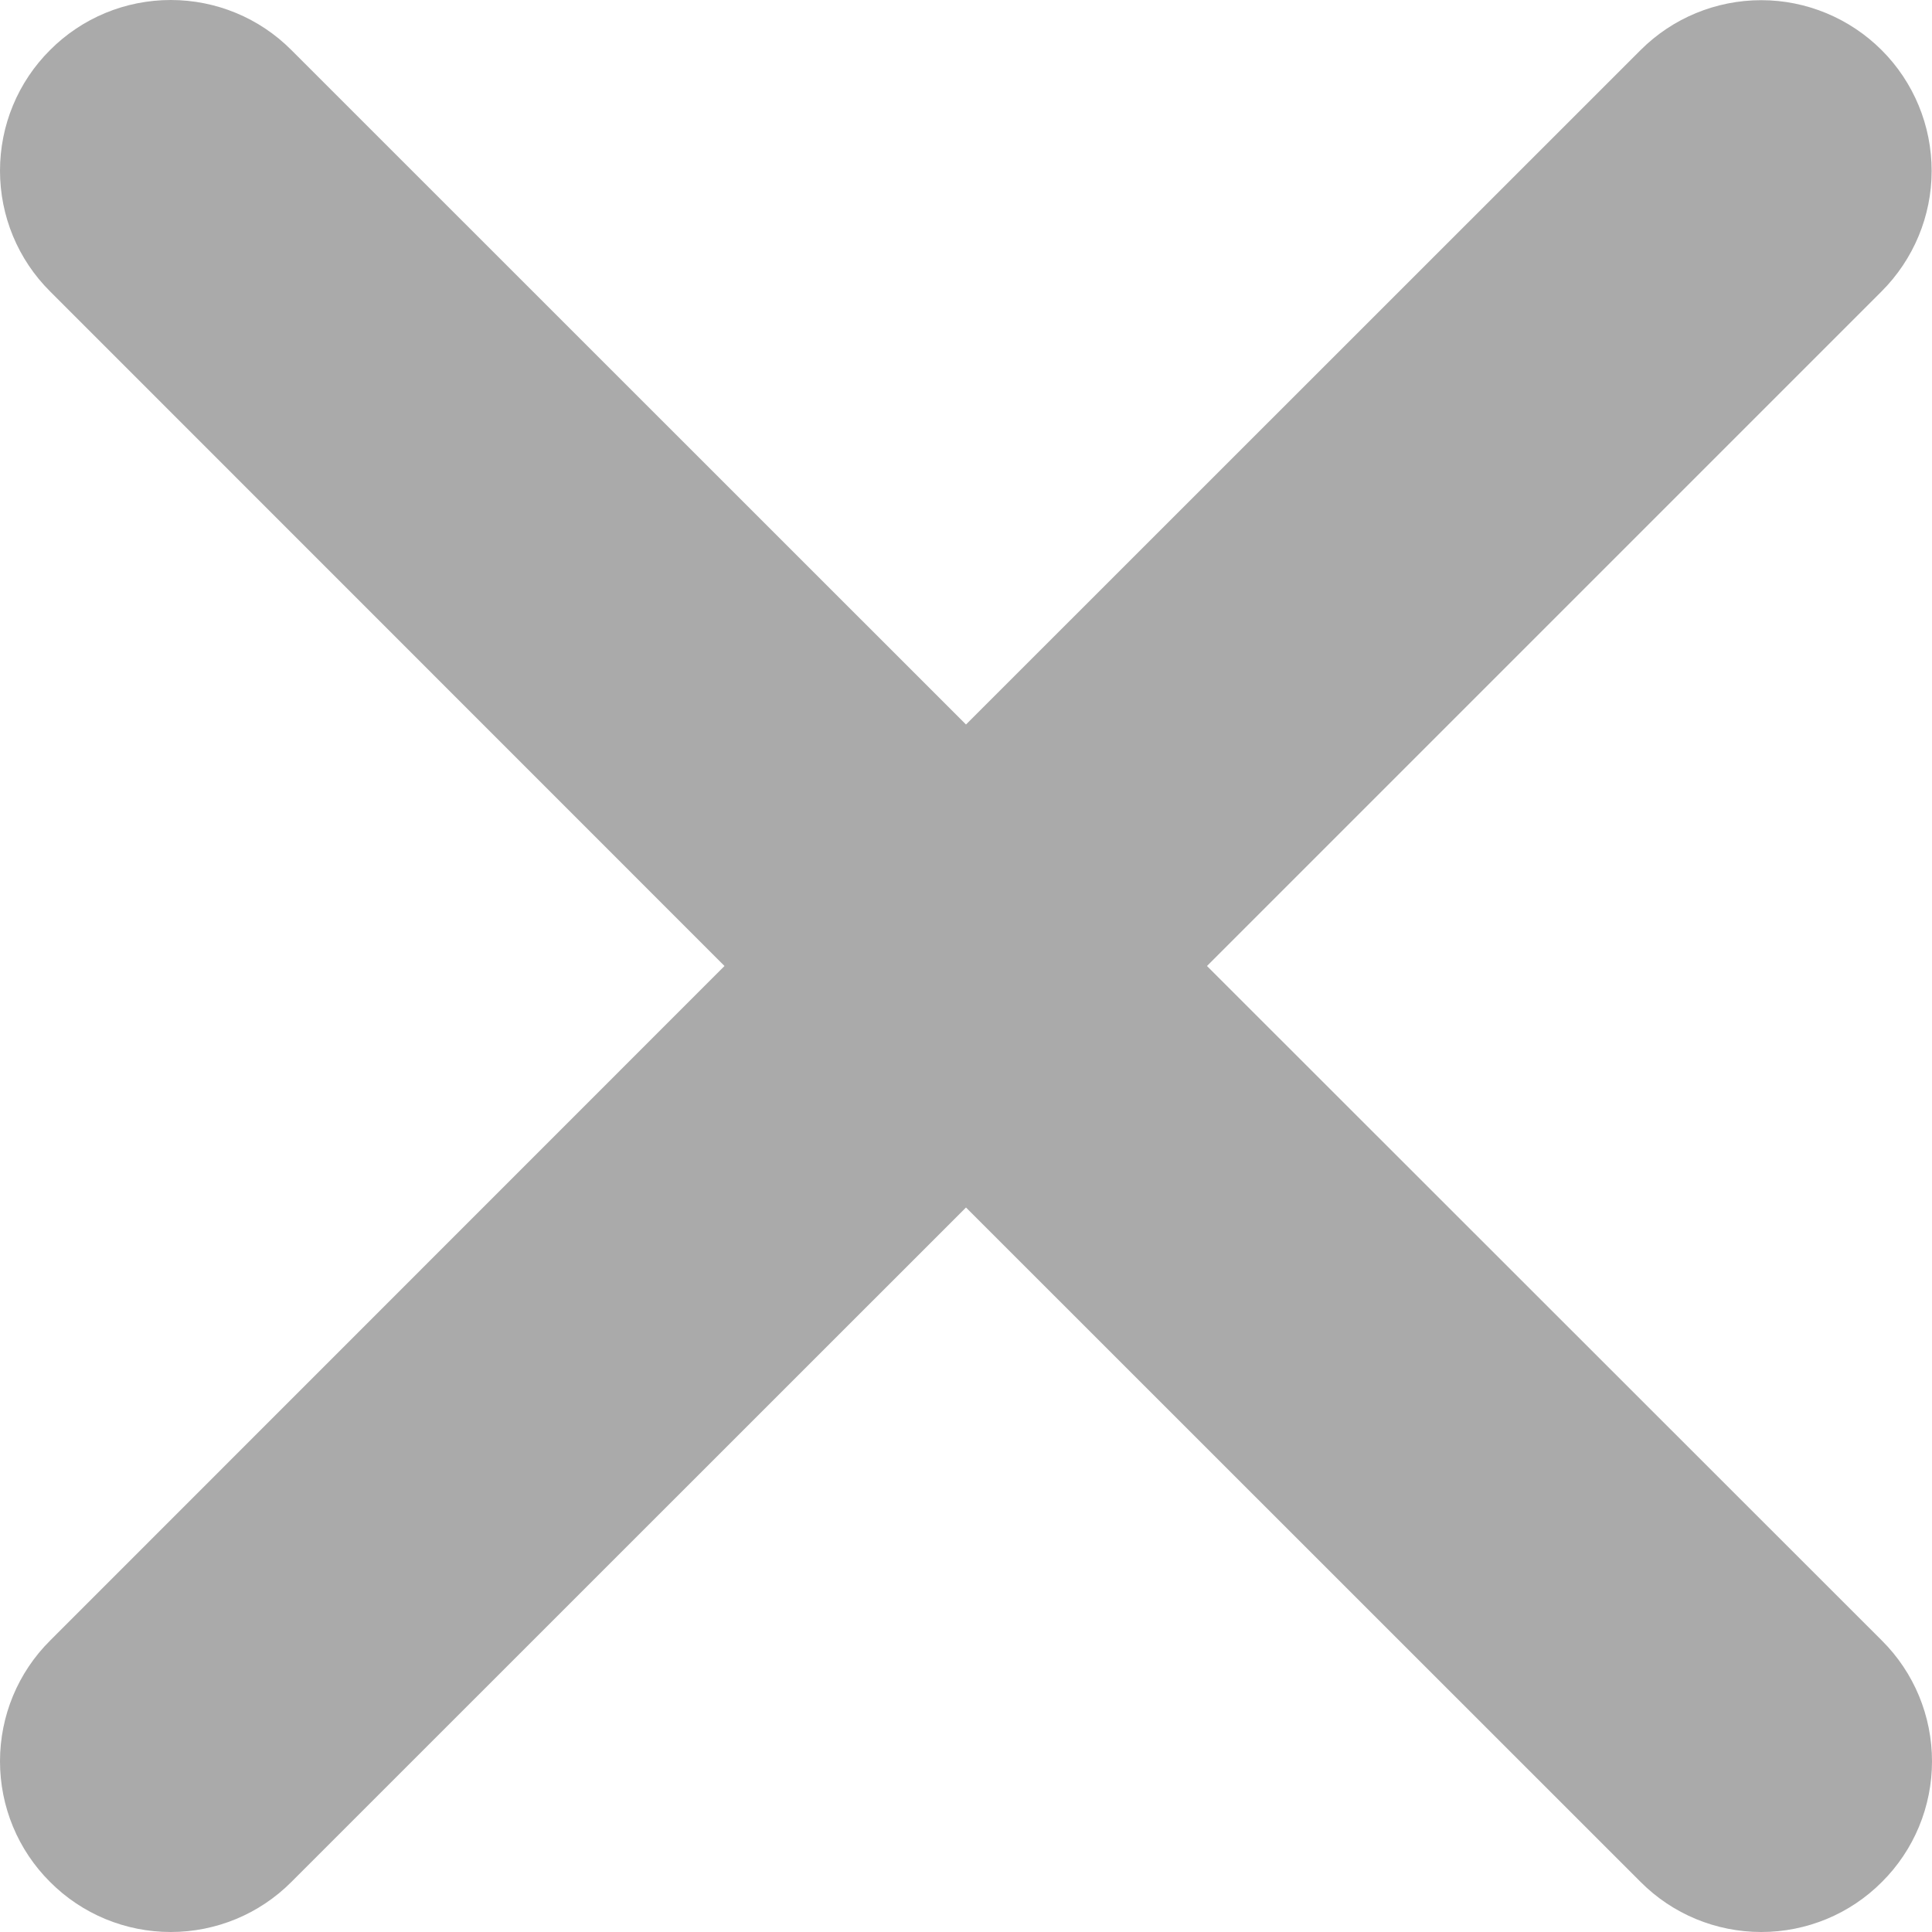
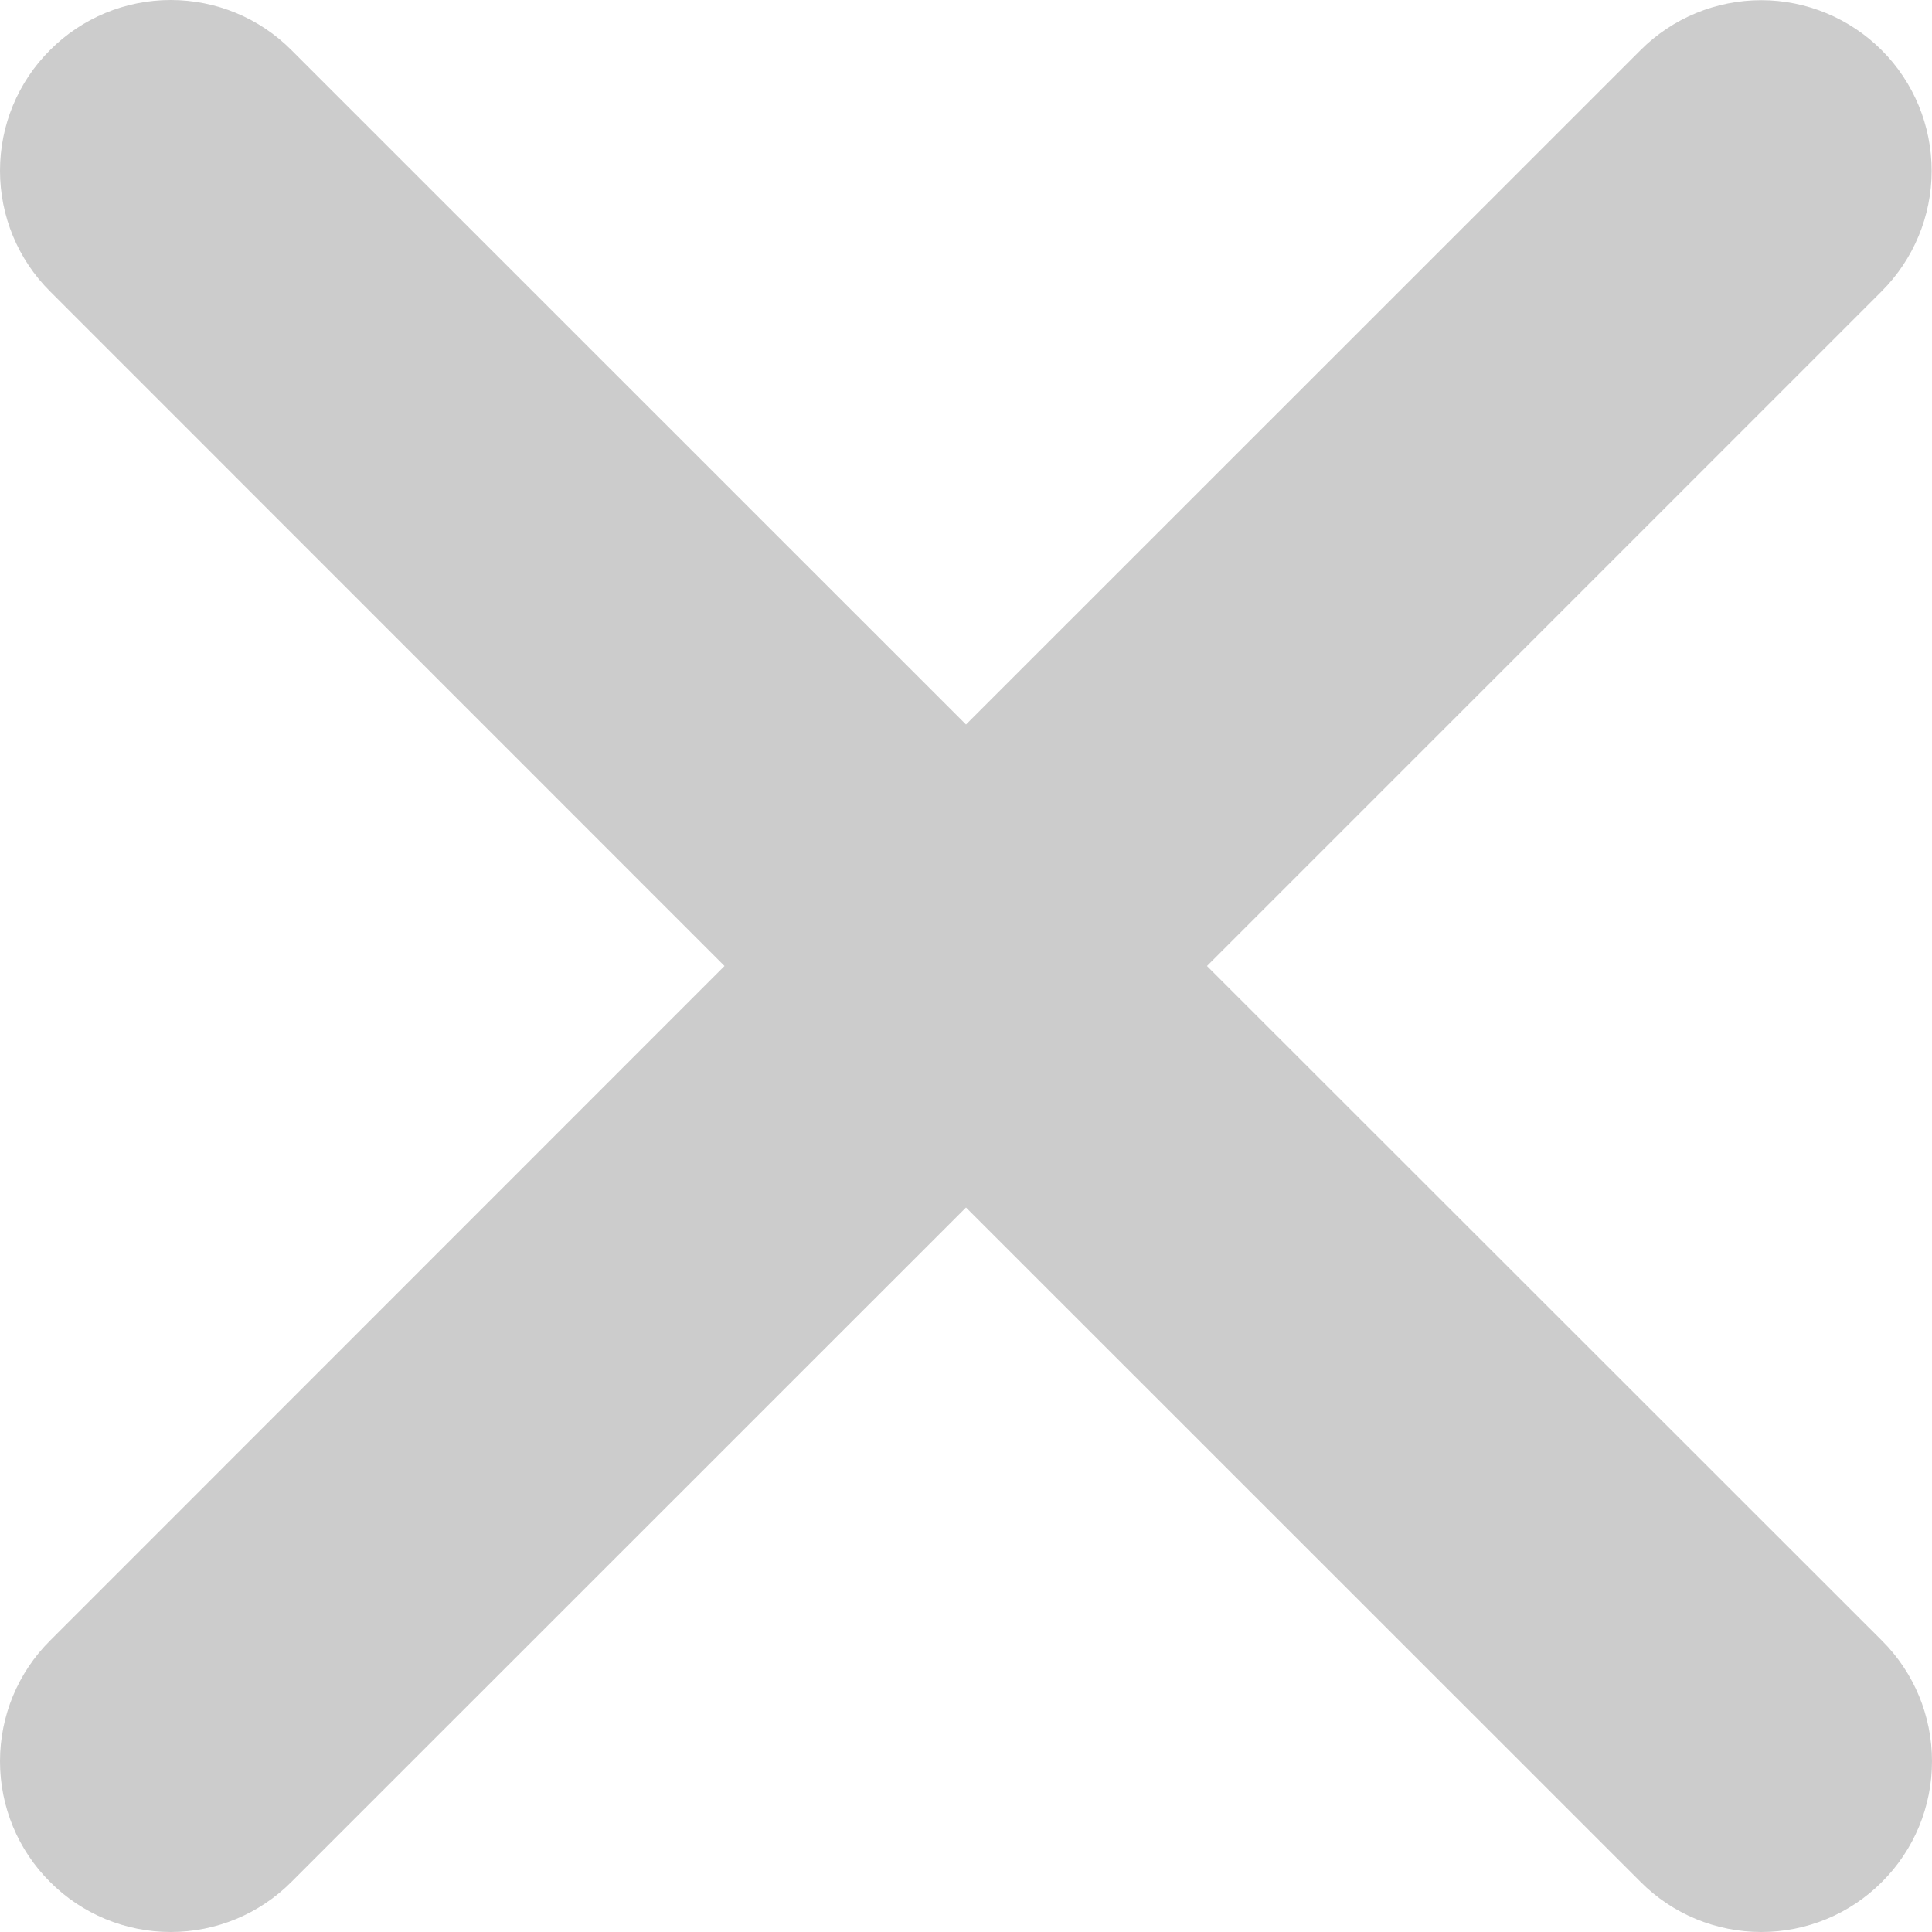
<svg xmlns="http://www.w3.org/2000/svg" width="11" height="11" viewBox="0 0 11 11" fill="none">
-   <path d="M6.872 5.5L10.713 1.659C10.895 1.477 10.998 1.23 10.998 0.973C10.998 0.715 10.896 0.468 10.714 0.286C10.532 0.104 10.285 0.001 10.028 0.001C9.77 0.001 9.523 0.103 9.341 0.285L5.5 4.125L1.659 0.285C1.477 0.102 1.23 0 0.972 0C0.714 0 0.467 0.102 0.285 0.285C0.102 0.467 0 0.714 0 0.972C0 1.23 0.102 1.477 0.285 1.659L4.125 5.5L0.285 9.341C0.102 9.523 0 9.77 0 10.028C0 10.286 0.102 10.533 0.285 10.715C0.467 10.898 0.714 11 0.972 11C1.23 11 1.477 10.898 1.659 10.715L5.5 6.875L9.341 10.715C9.523 10.898 9.77 11 10.028 11C10.286 11 10.533 10.898 10.715 10.715C10.898 10.533 11 10.286 11 10.028C11 9.77 10.898 9.523 10.715 9.341L6.872 5.5Z" fill="#aaa" />
+   <path d="M6.872 5.5L10.713 1.659C10.895 1.477 10.998 1.23 10.998 0.973C10.998 0.715 10.896 0.468 10.714 0.286C10.532 0.104 10.285 0.001 10.028 0.001C9.77 0.001 9.523 0.103 9.341 0.285L5.5 4.125L1.659 0.285C1.477 0.102 1.23 0 0.972 0C0.714 0 0.467 0.102 0.285 0.285C0.102 0.467 0 0.714 0 0.972C0 1.23 0.102 1.477 0.285 1.659L4.125 5.5L0.285 9.341C0.102 9.523 0 9.77 0 10.028C0 10.286 0.102 10.533 0.285 10.715C0.467 10.898 0.714 11 0.972 11C1.23 11 1.477 10.898 1.659 10.715L5.5 6.875L9.341 10.715C9.523 10.898 9.77 11 10.028 11C10.286 11 10.533 10.898 10.715 10.715C10.898 10.533 11 10.286 11 10.028C11 9.77 10.898 9.523 10.715 9.341L6.872 5.5Z" fill="#ccc" />
</svg>
